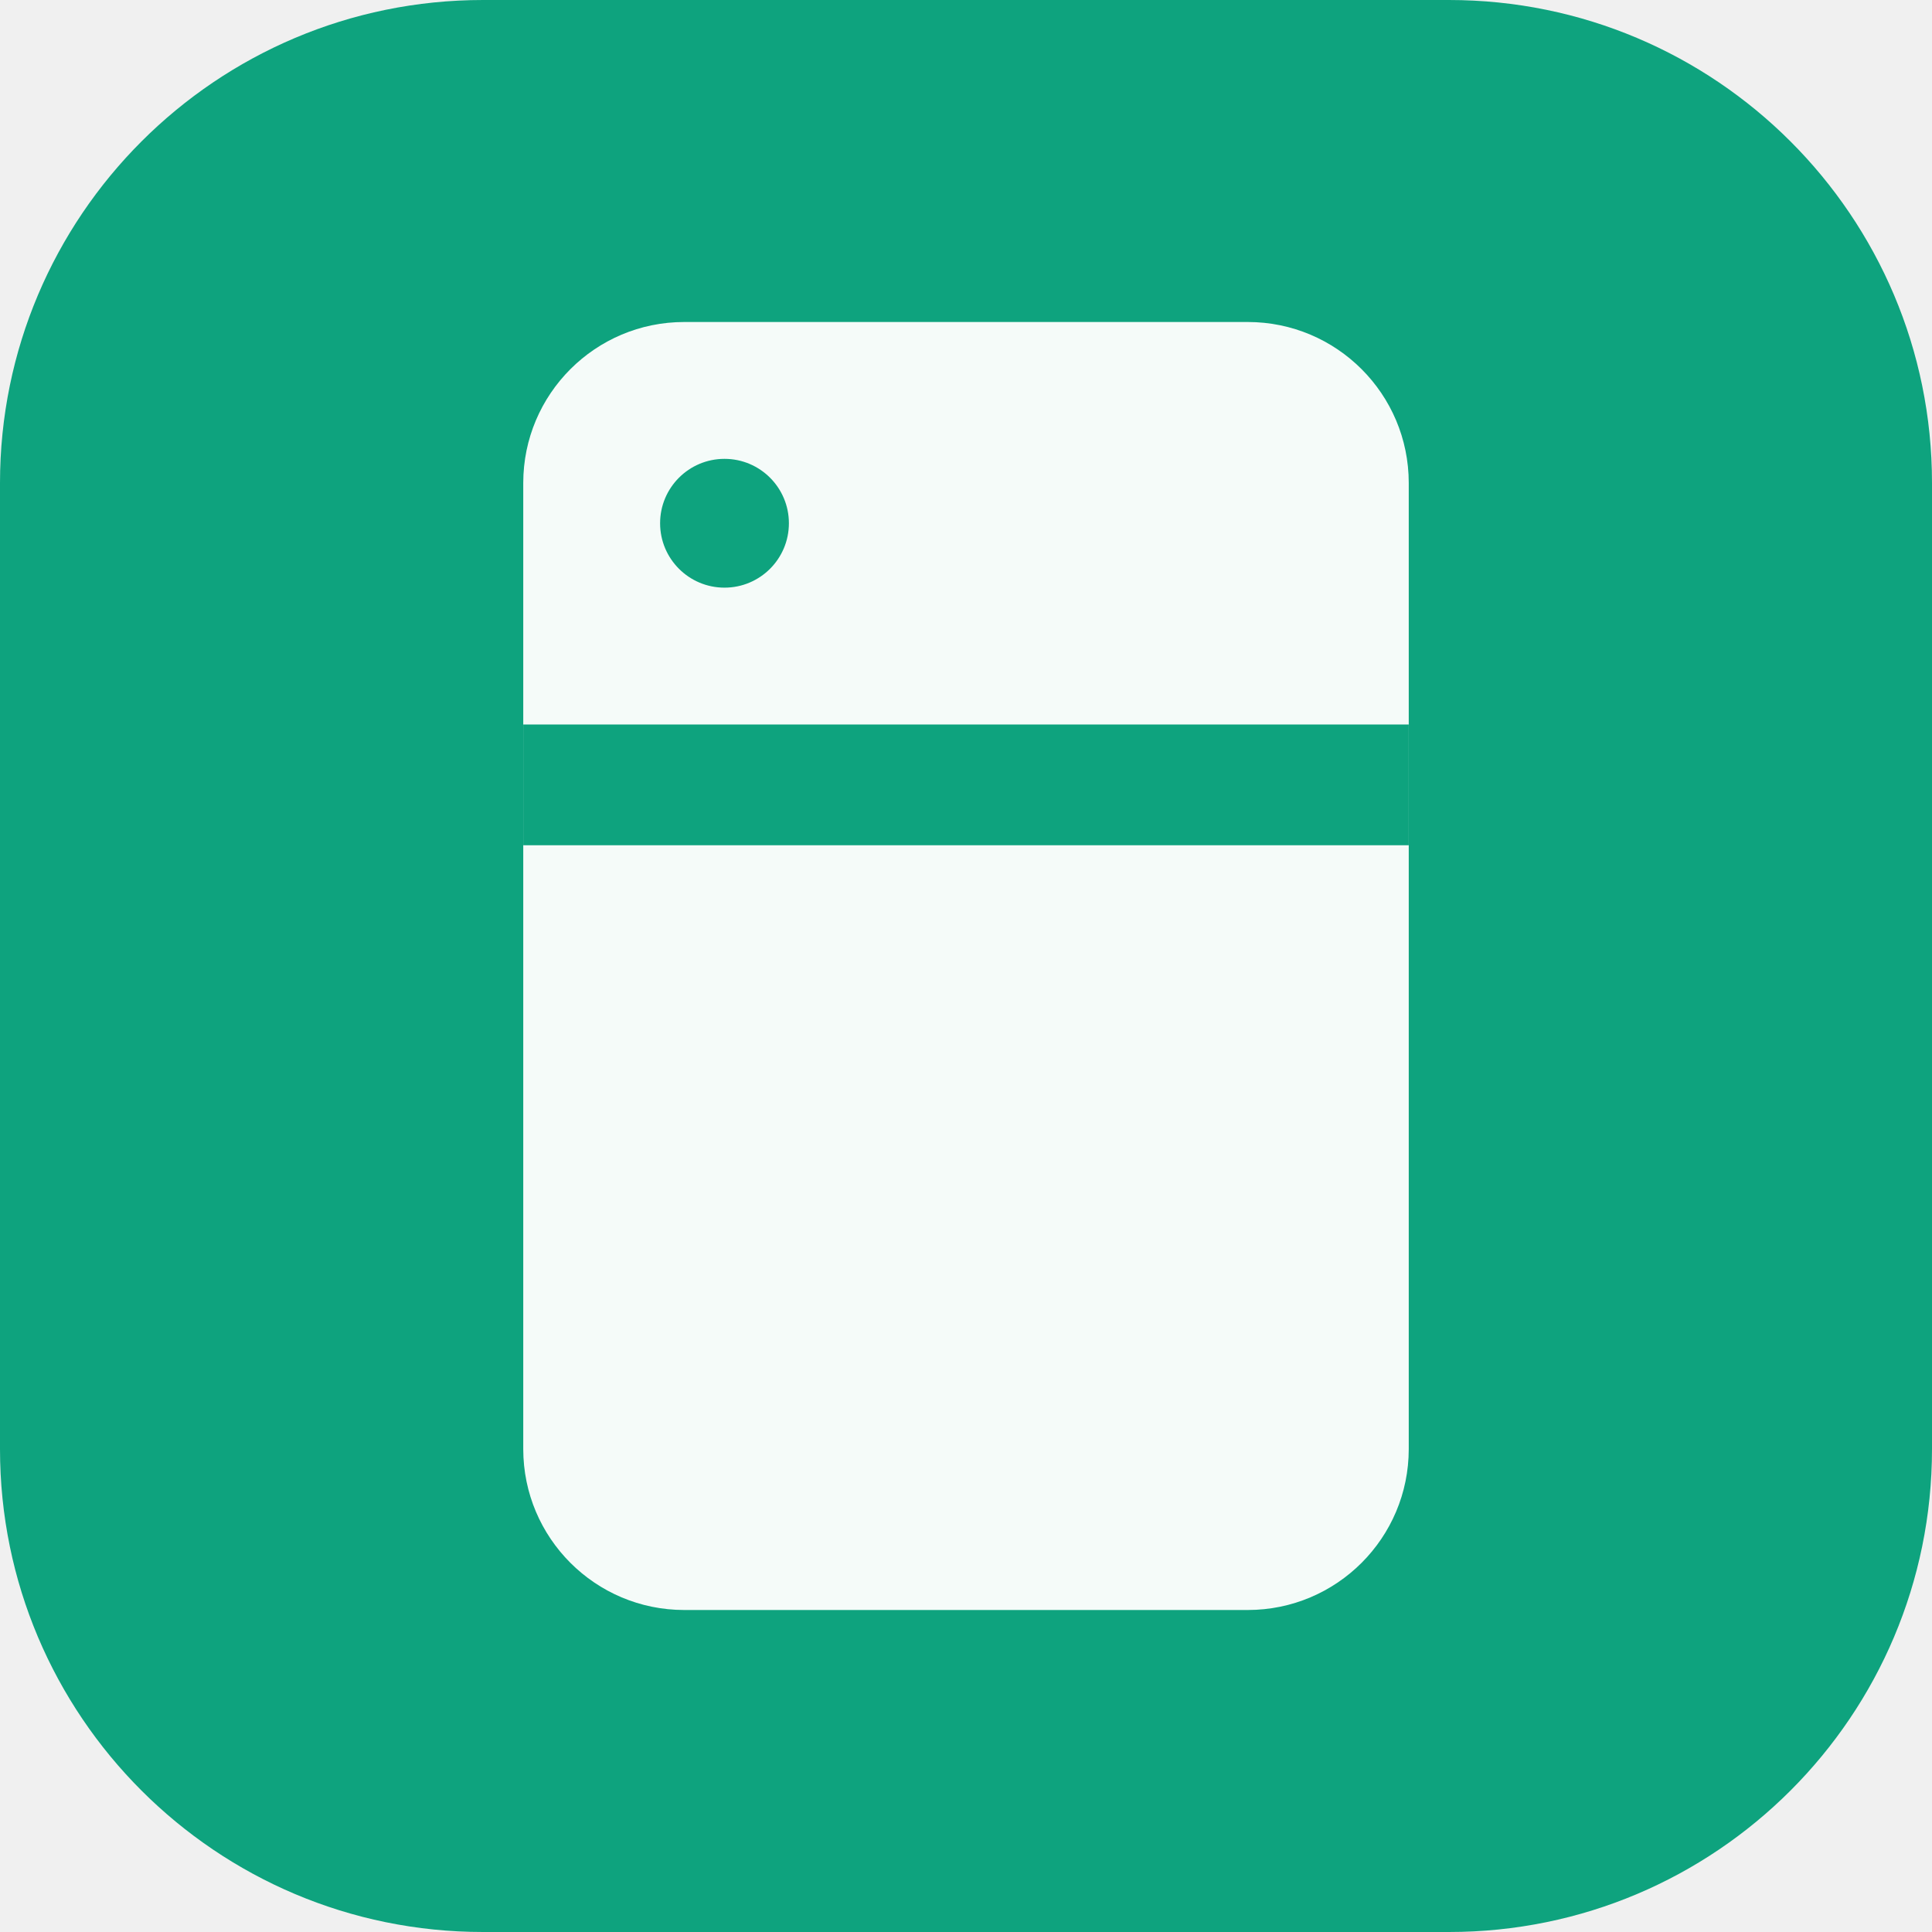
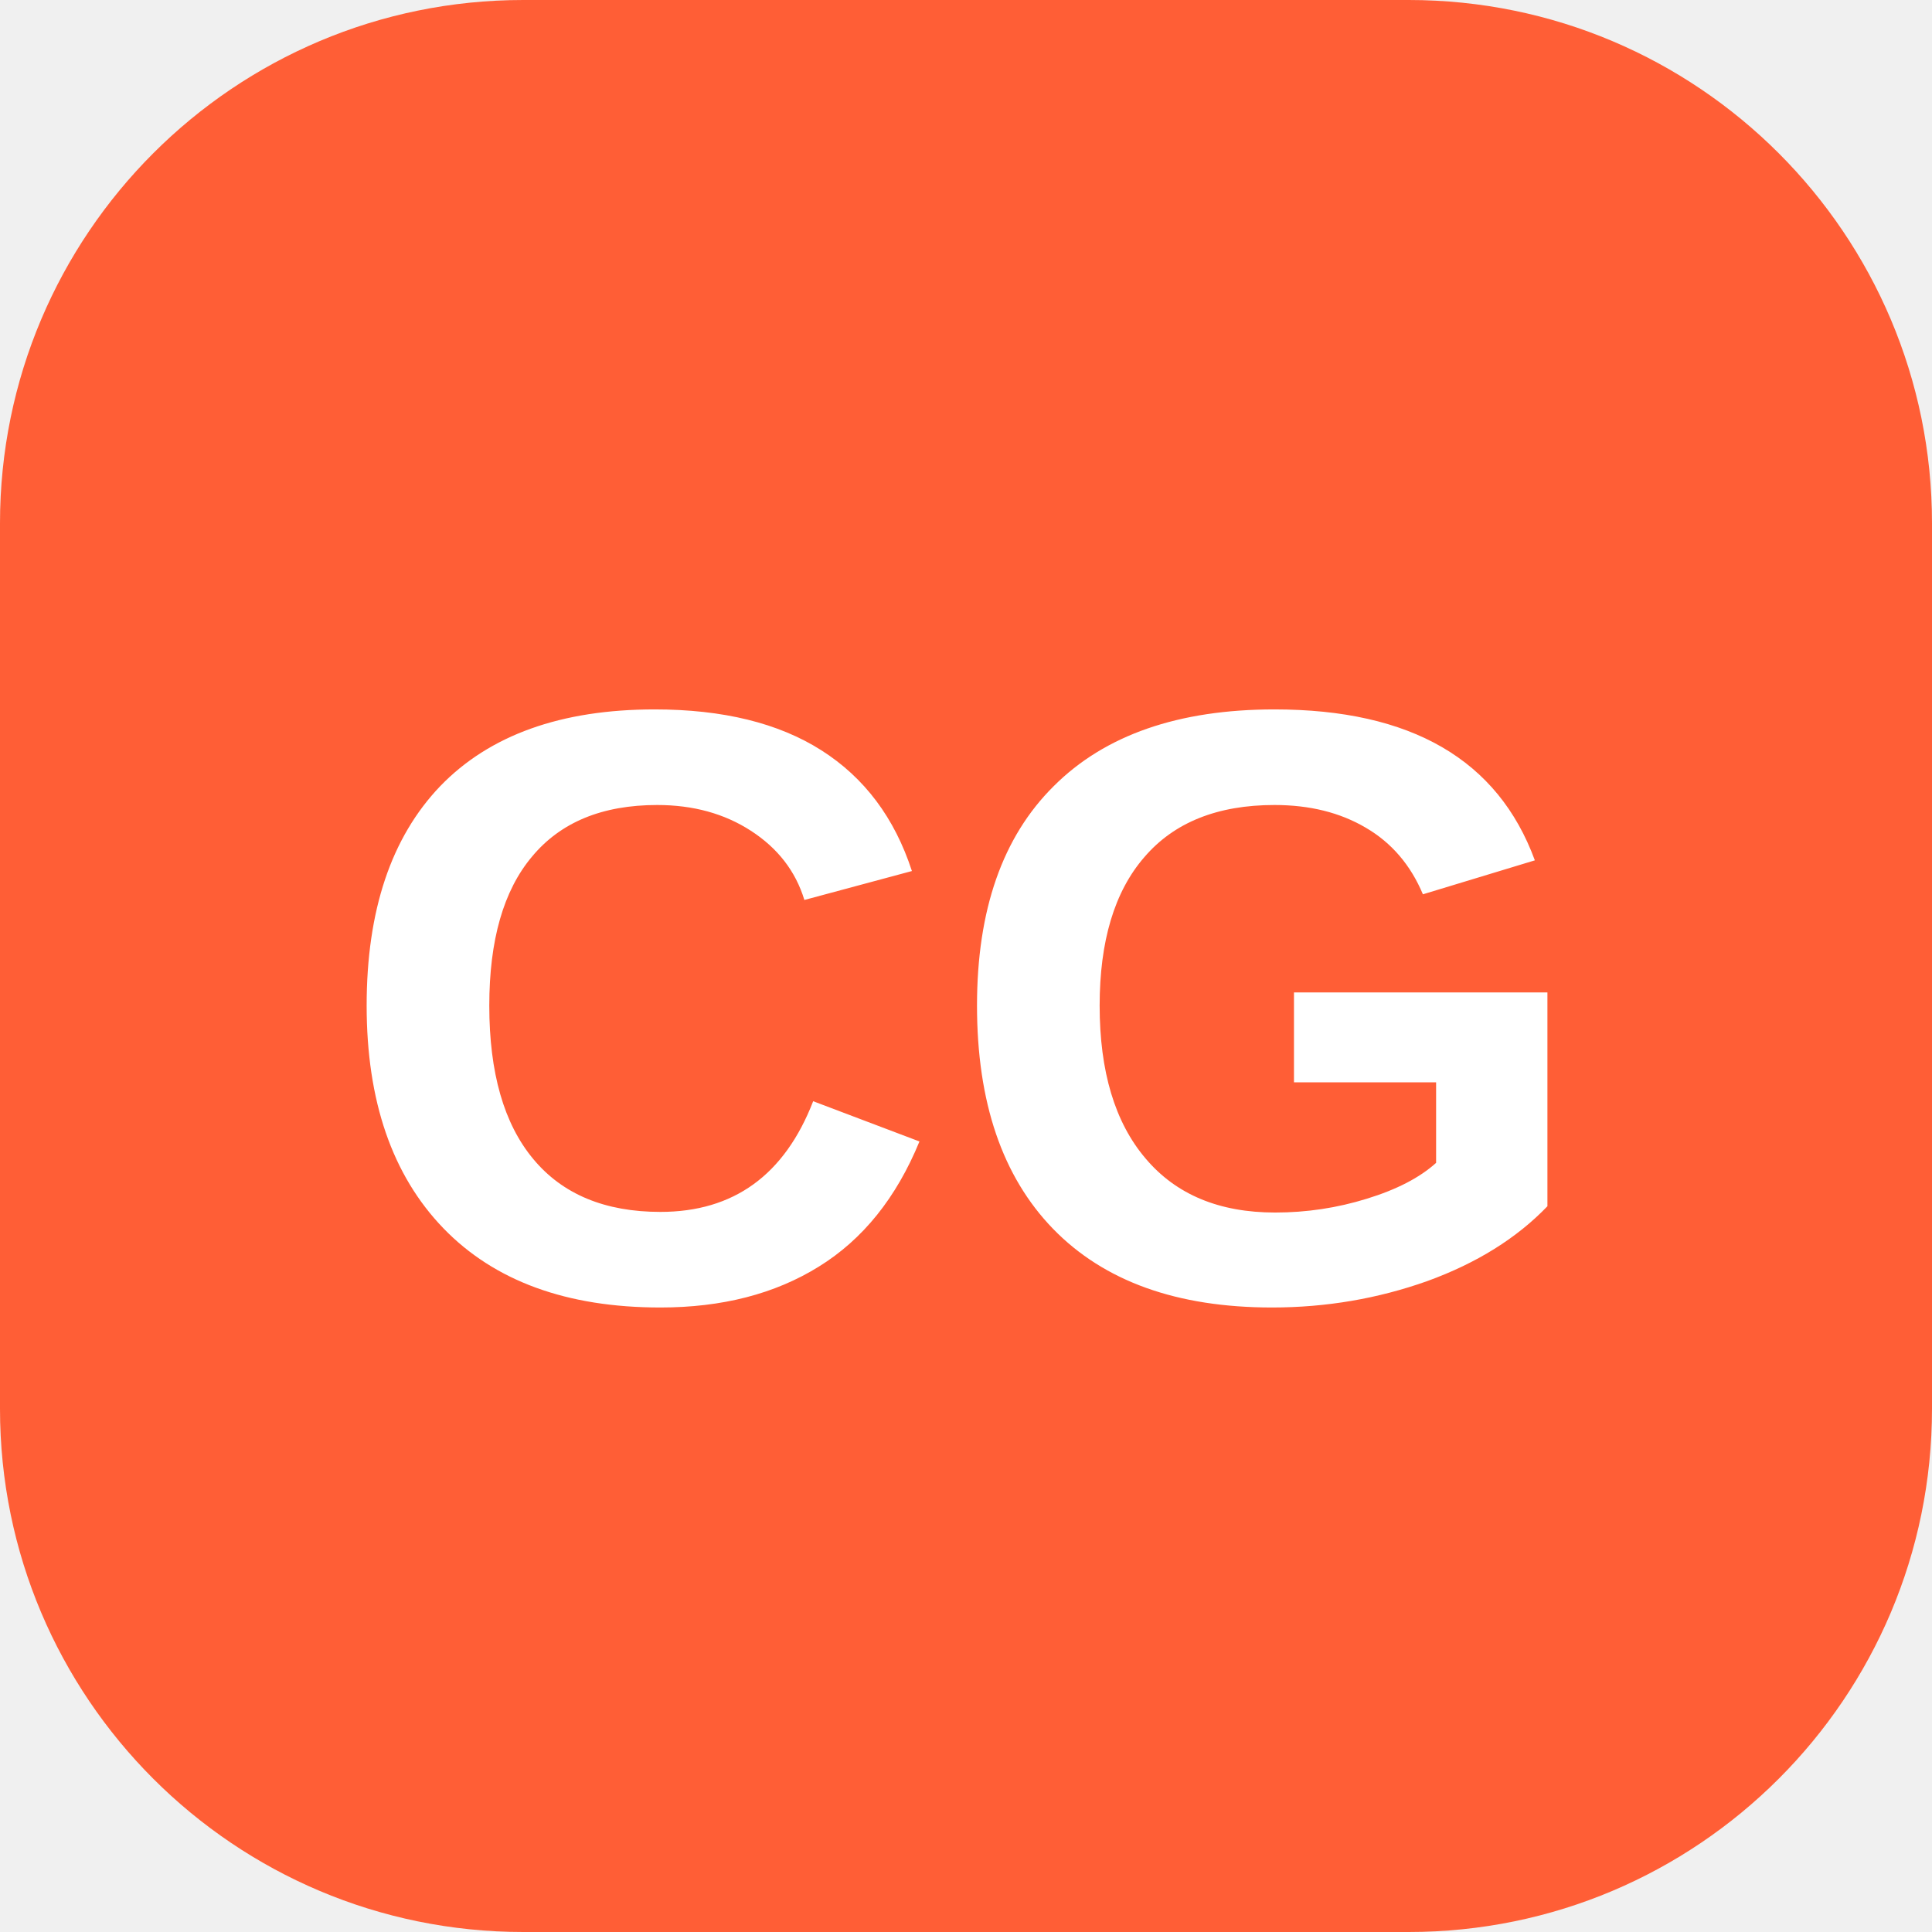
<svg xmlns="http://www.w3.org/2000/svg" viewBox="0 0 48 48">
-   <rect width="48" height="48" rx="12" fill="#0EA37E" />
-   <rect x="13" y="8" width="22" height="32" rx="4" fill="#F5FBF9" />
-   <rect x="13" y="18" width="22" height="3" fill="#0EA37E" />
-   <circle cx="18" cy="13" r="1.6" fill="#0EA37E" />
+   <rect width="48" height="48" rx="13" fill="#FF5E36" />
+   <text x="24" y="25" text-anchor="middle" dominant-baseline="central" font-family="Arial, Helvetica, sans-serif" font-weight="800" font-size="21" fill="#FFFFFF">CG</text>
</svg>
